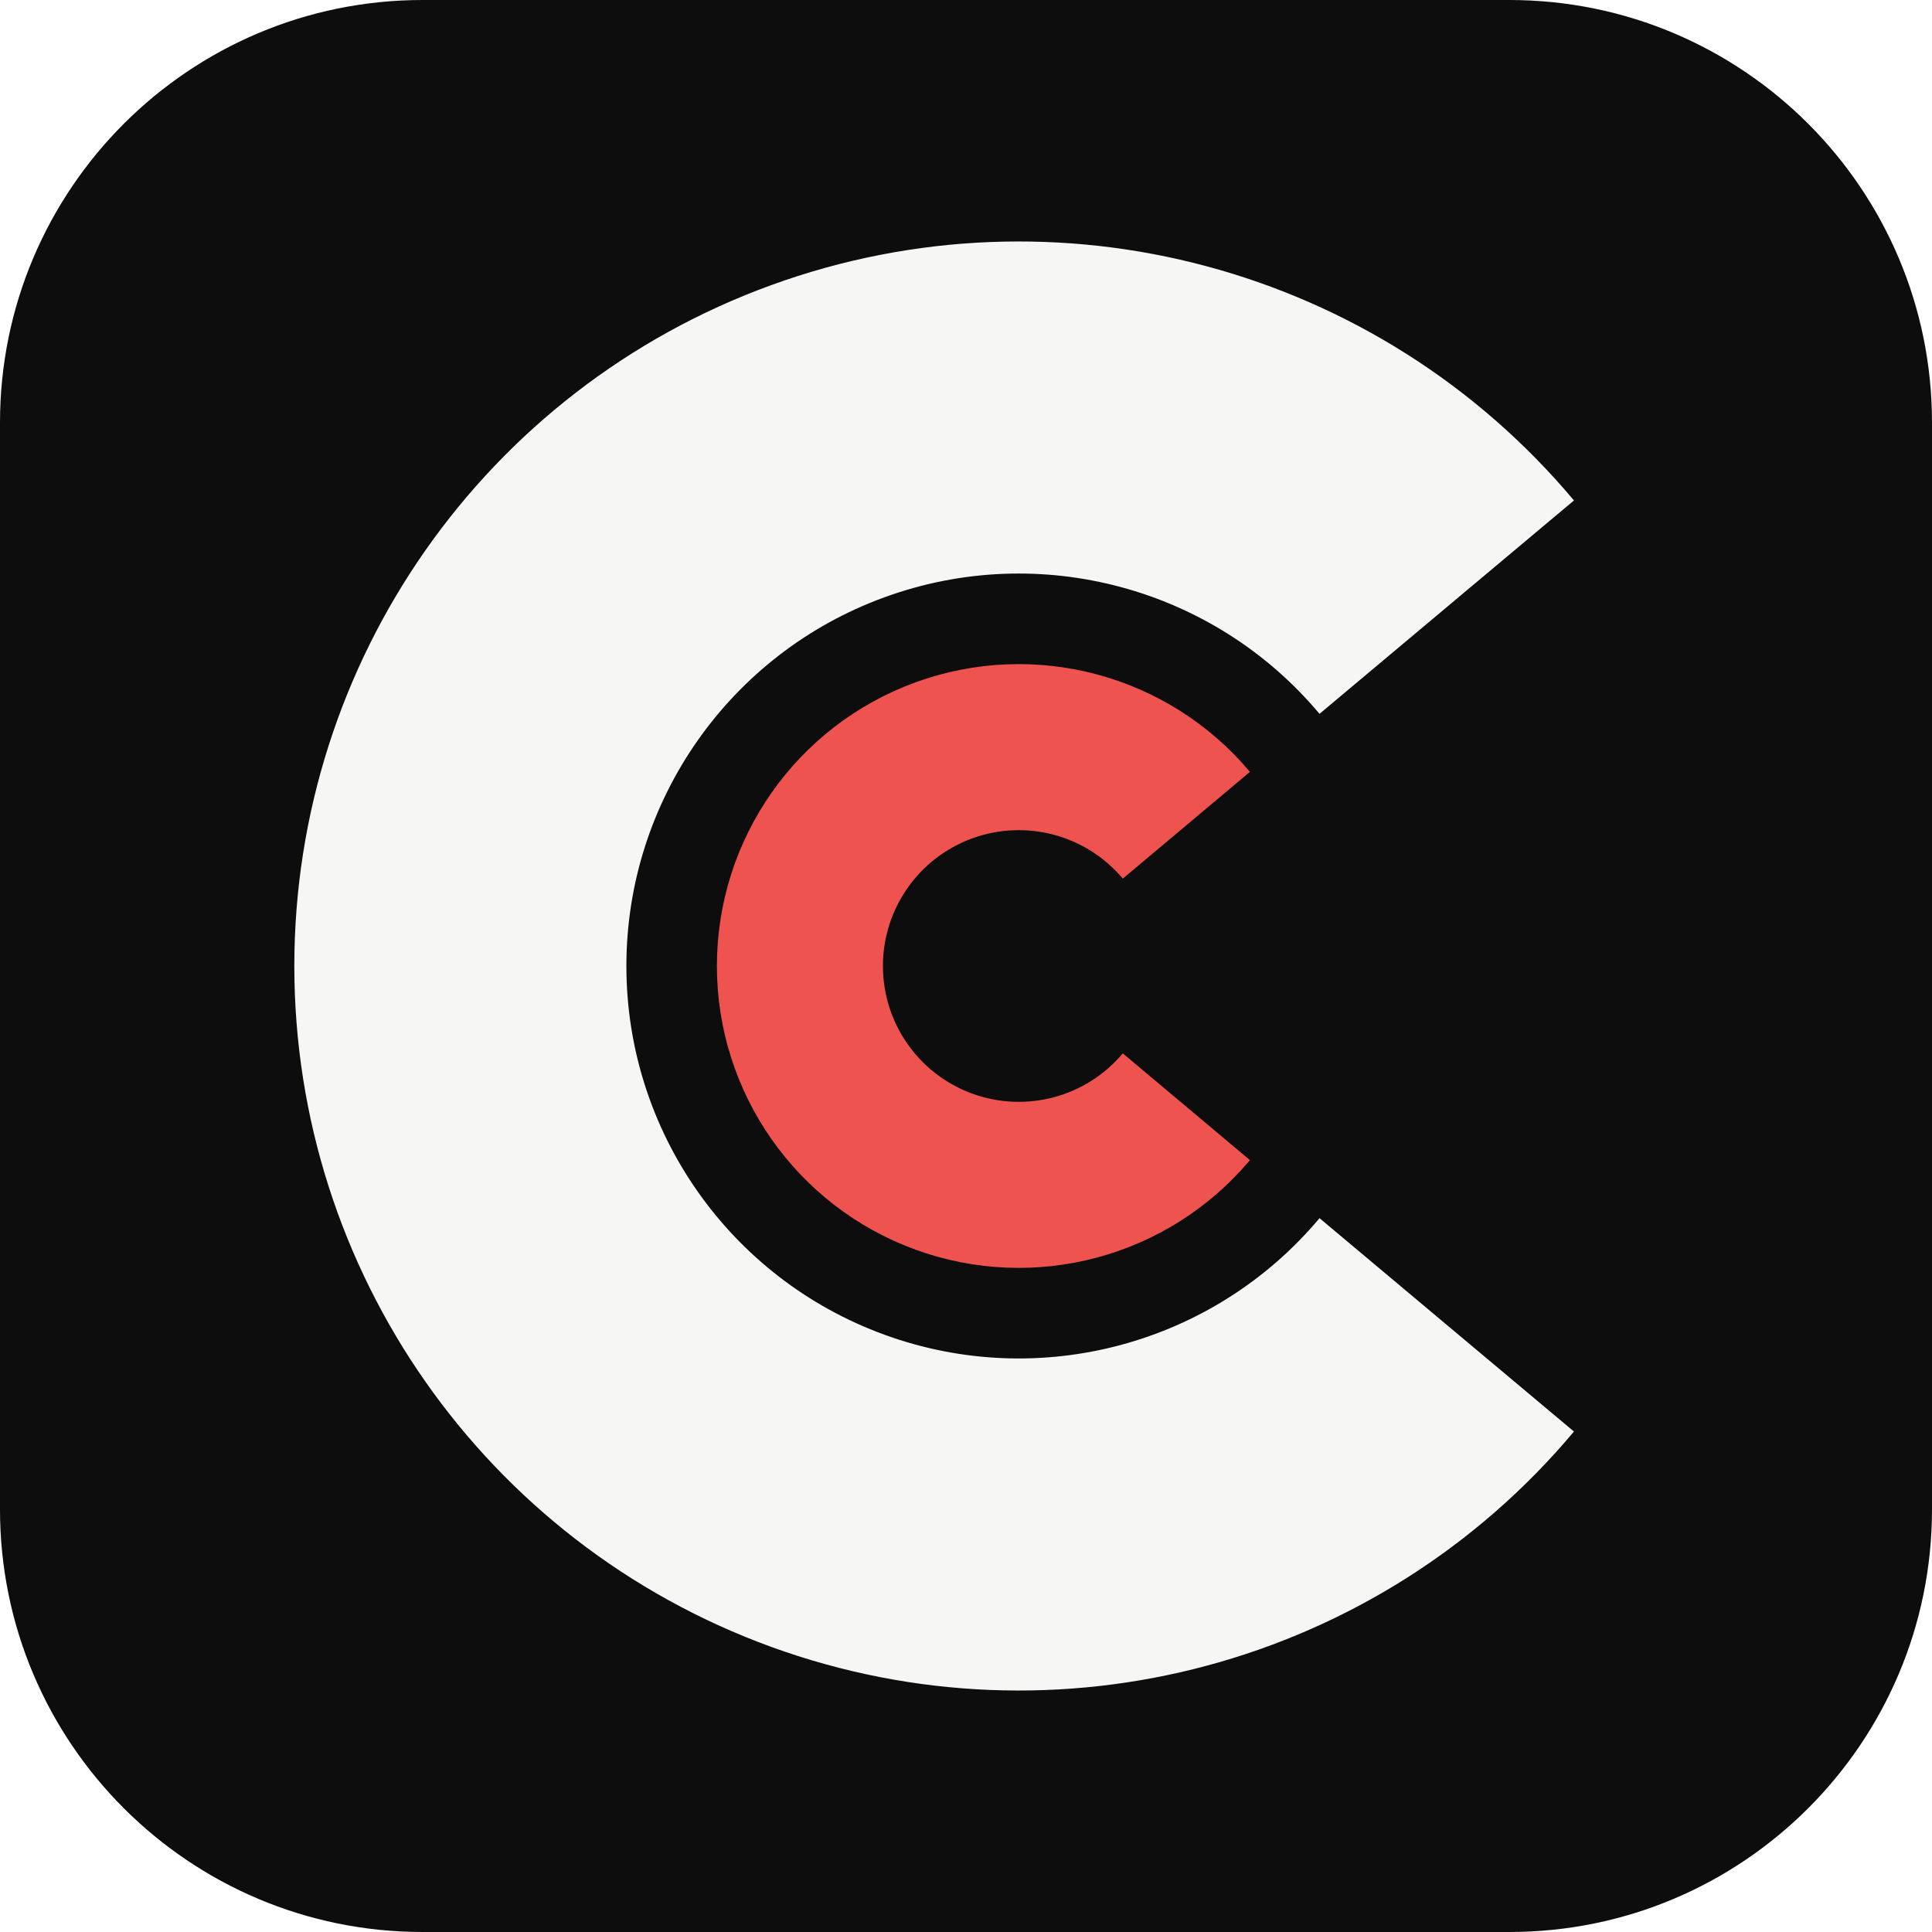
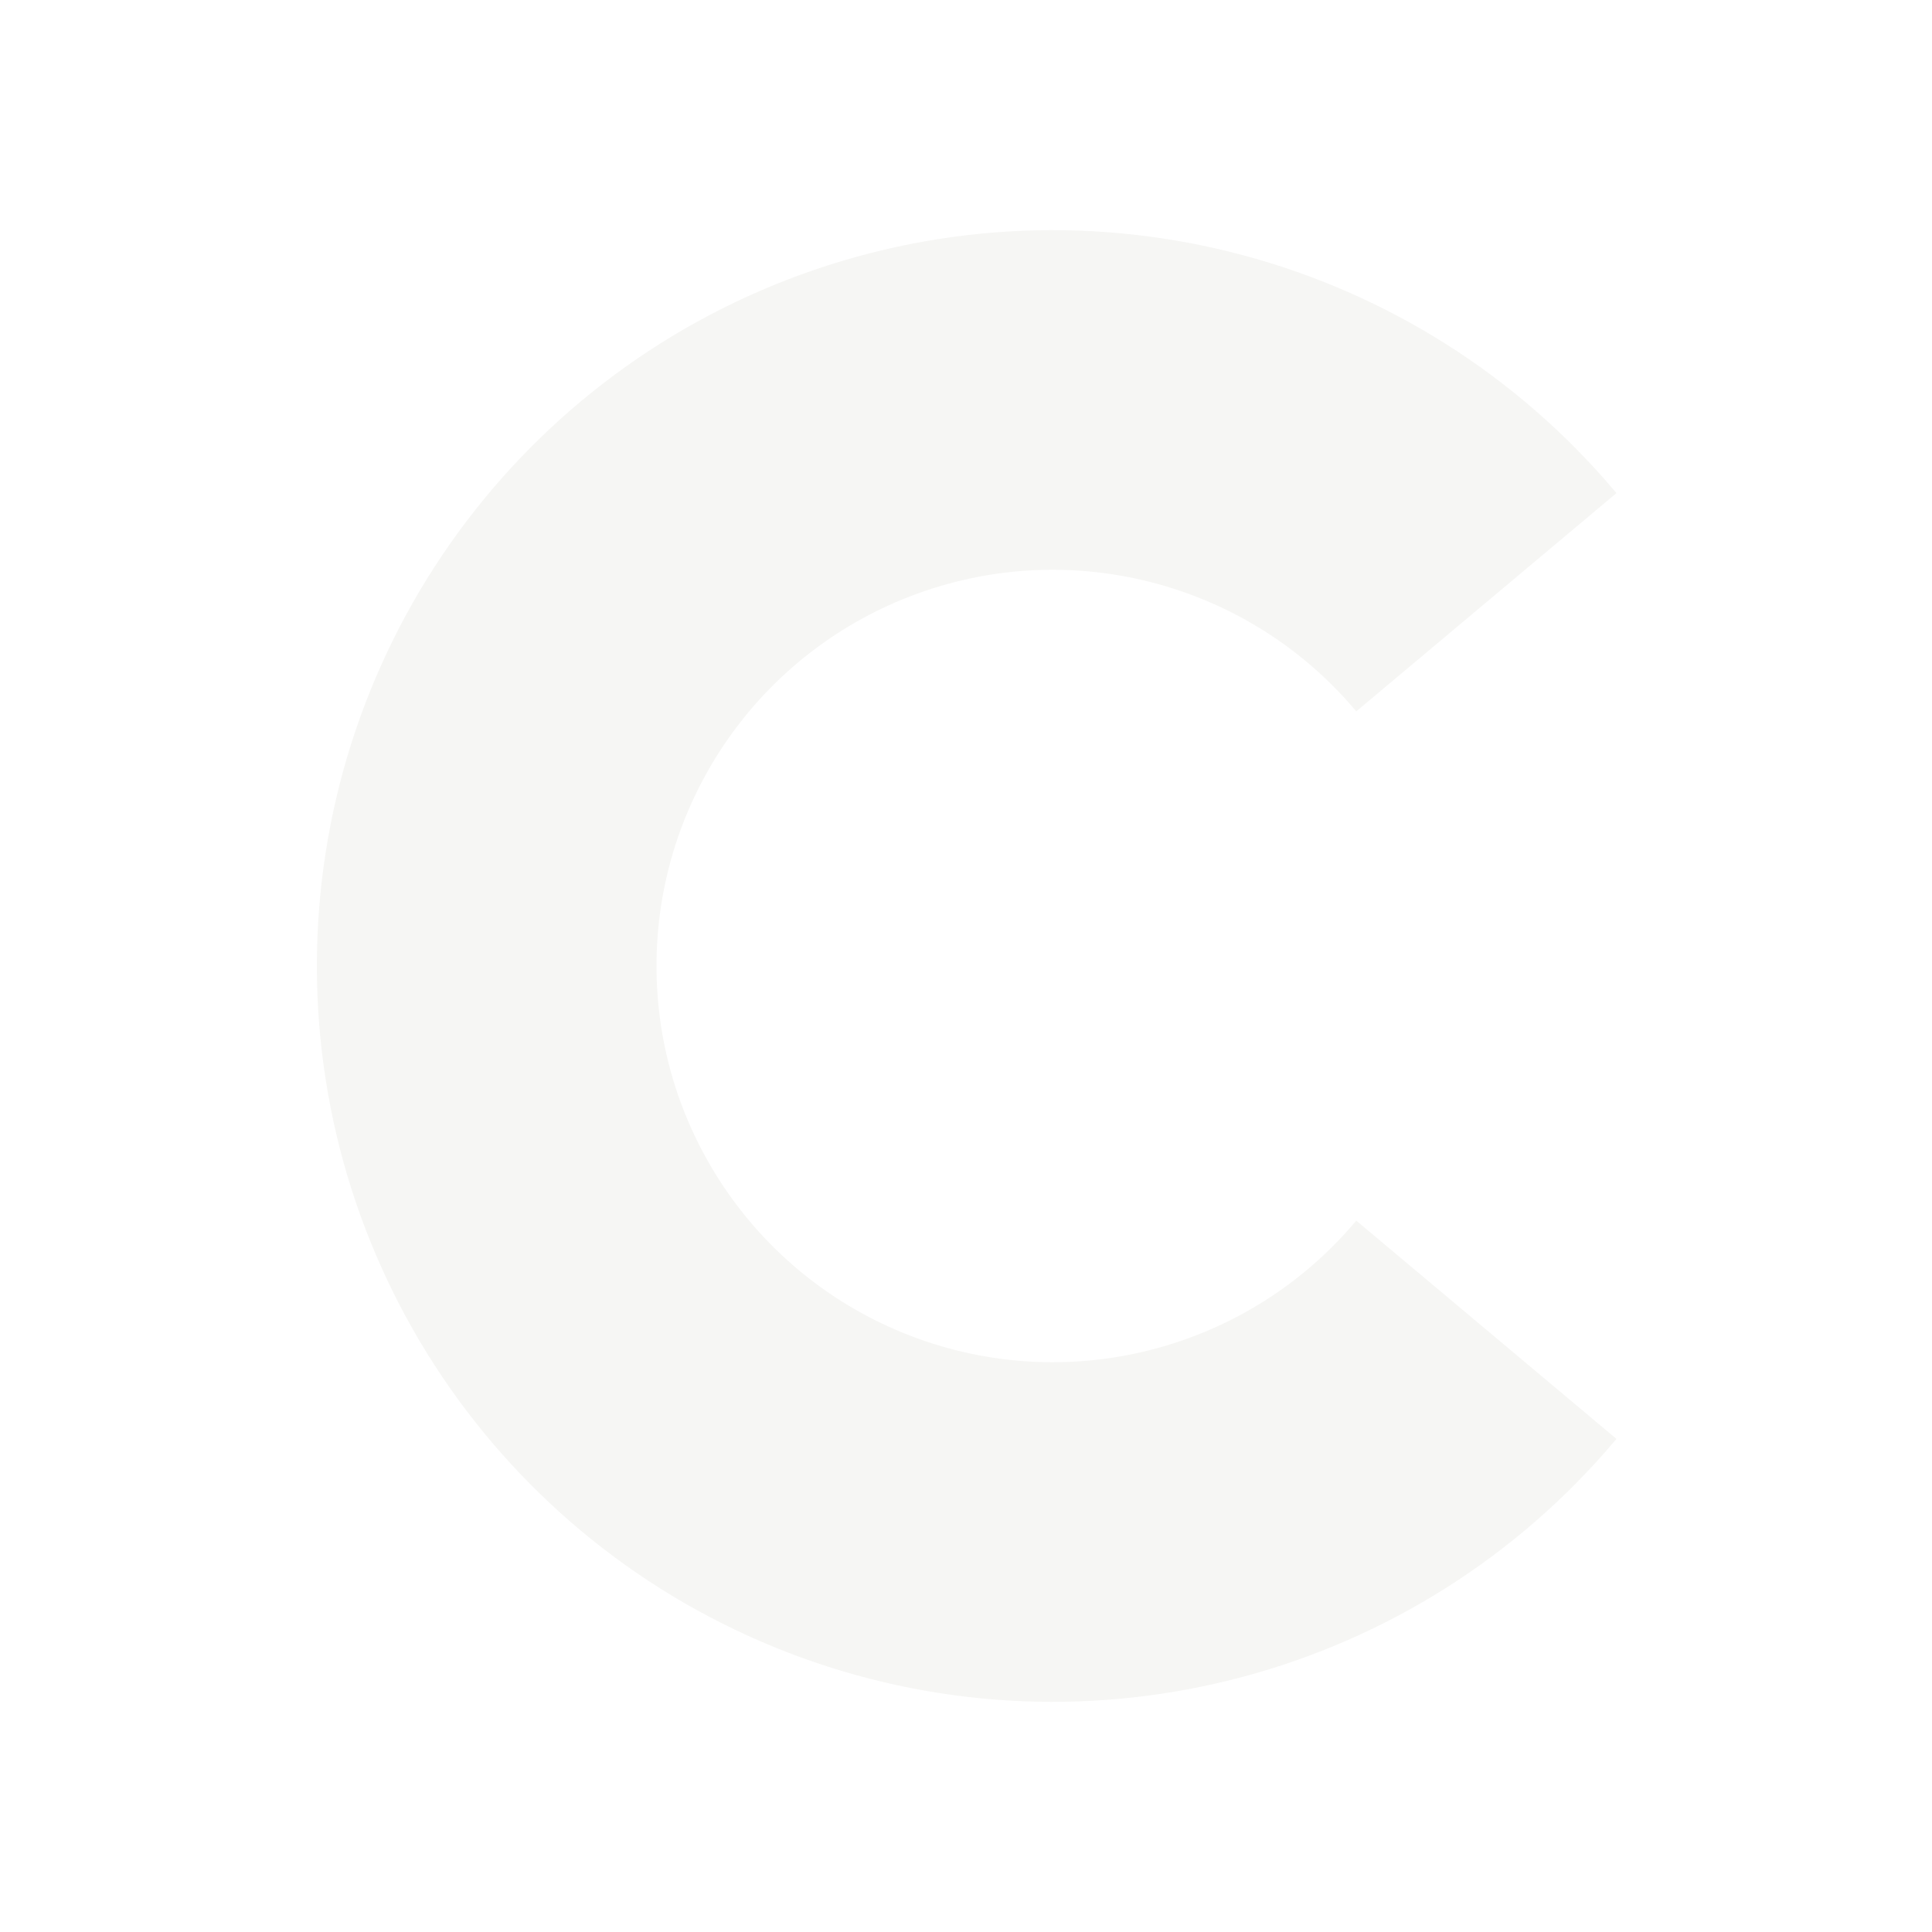
<svg xmlns="http://www.w3.org/2000/svg" viewBox="0 0 512 512" width="512" height="512">
-   <rect width="512" height="512" rx="112" fill="#0d0d0d" />
-   <g transform="translate(14 0)">
-     <path d="M369.4 351.1A148 148 0 1 1 369.4 160.9" fill="none" stroke="#f6f6f4" stroke-width="88" />
-     <path d="M300.4 293.3A58 58 0 1 1 300.4 218.7" fill="none" stroke="#ef5350" stroke-width="44" />
-   </g>
+   <style>path{stroke:#f6f6f4}@media (prefers-color-scheme:light){path{stroke:#0d0d0d}}</style>
+   <path transform="translate(23 0)" d="M370.9 352.4A150 150 0 1 1 370.9 159.6" fill="none" stroke="#f6f6f4" stroke-width="90" />
</svg>
